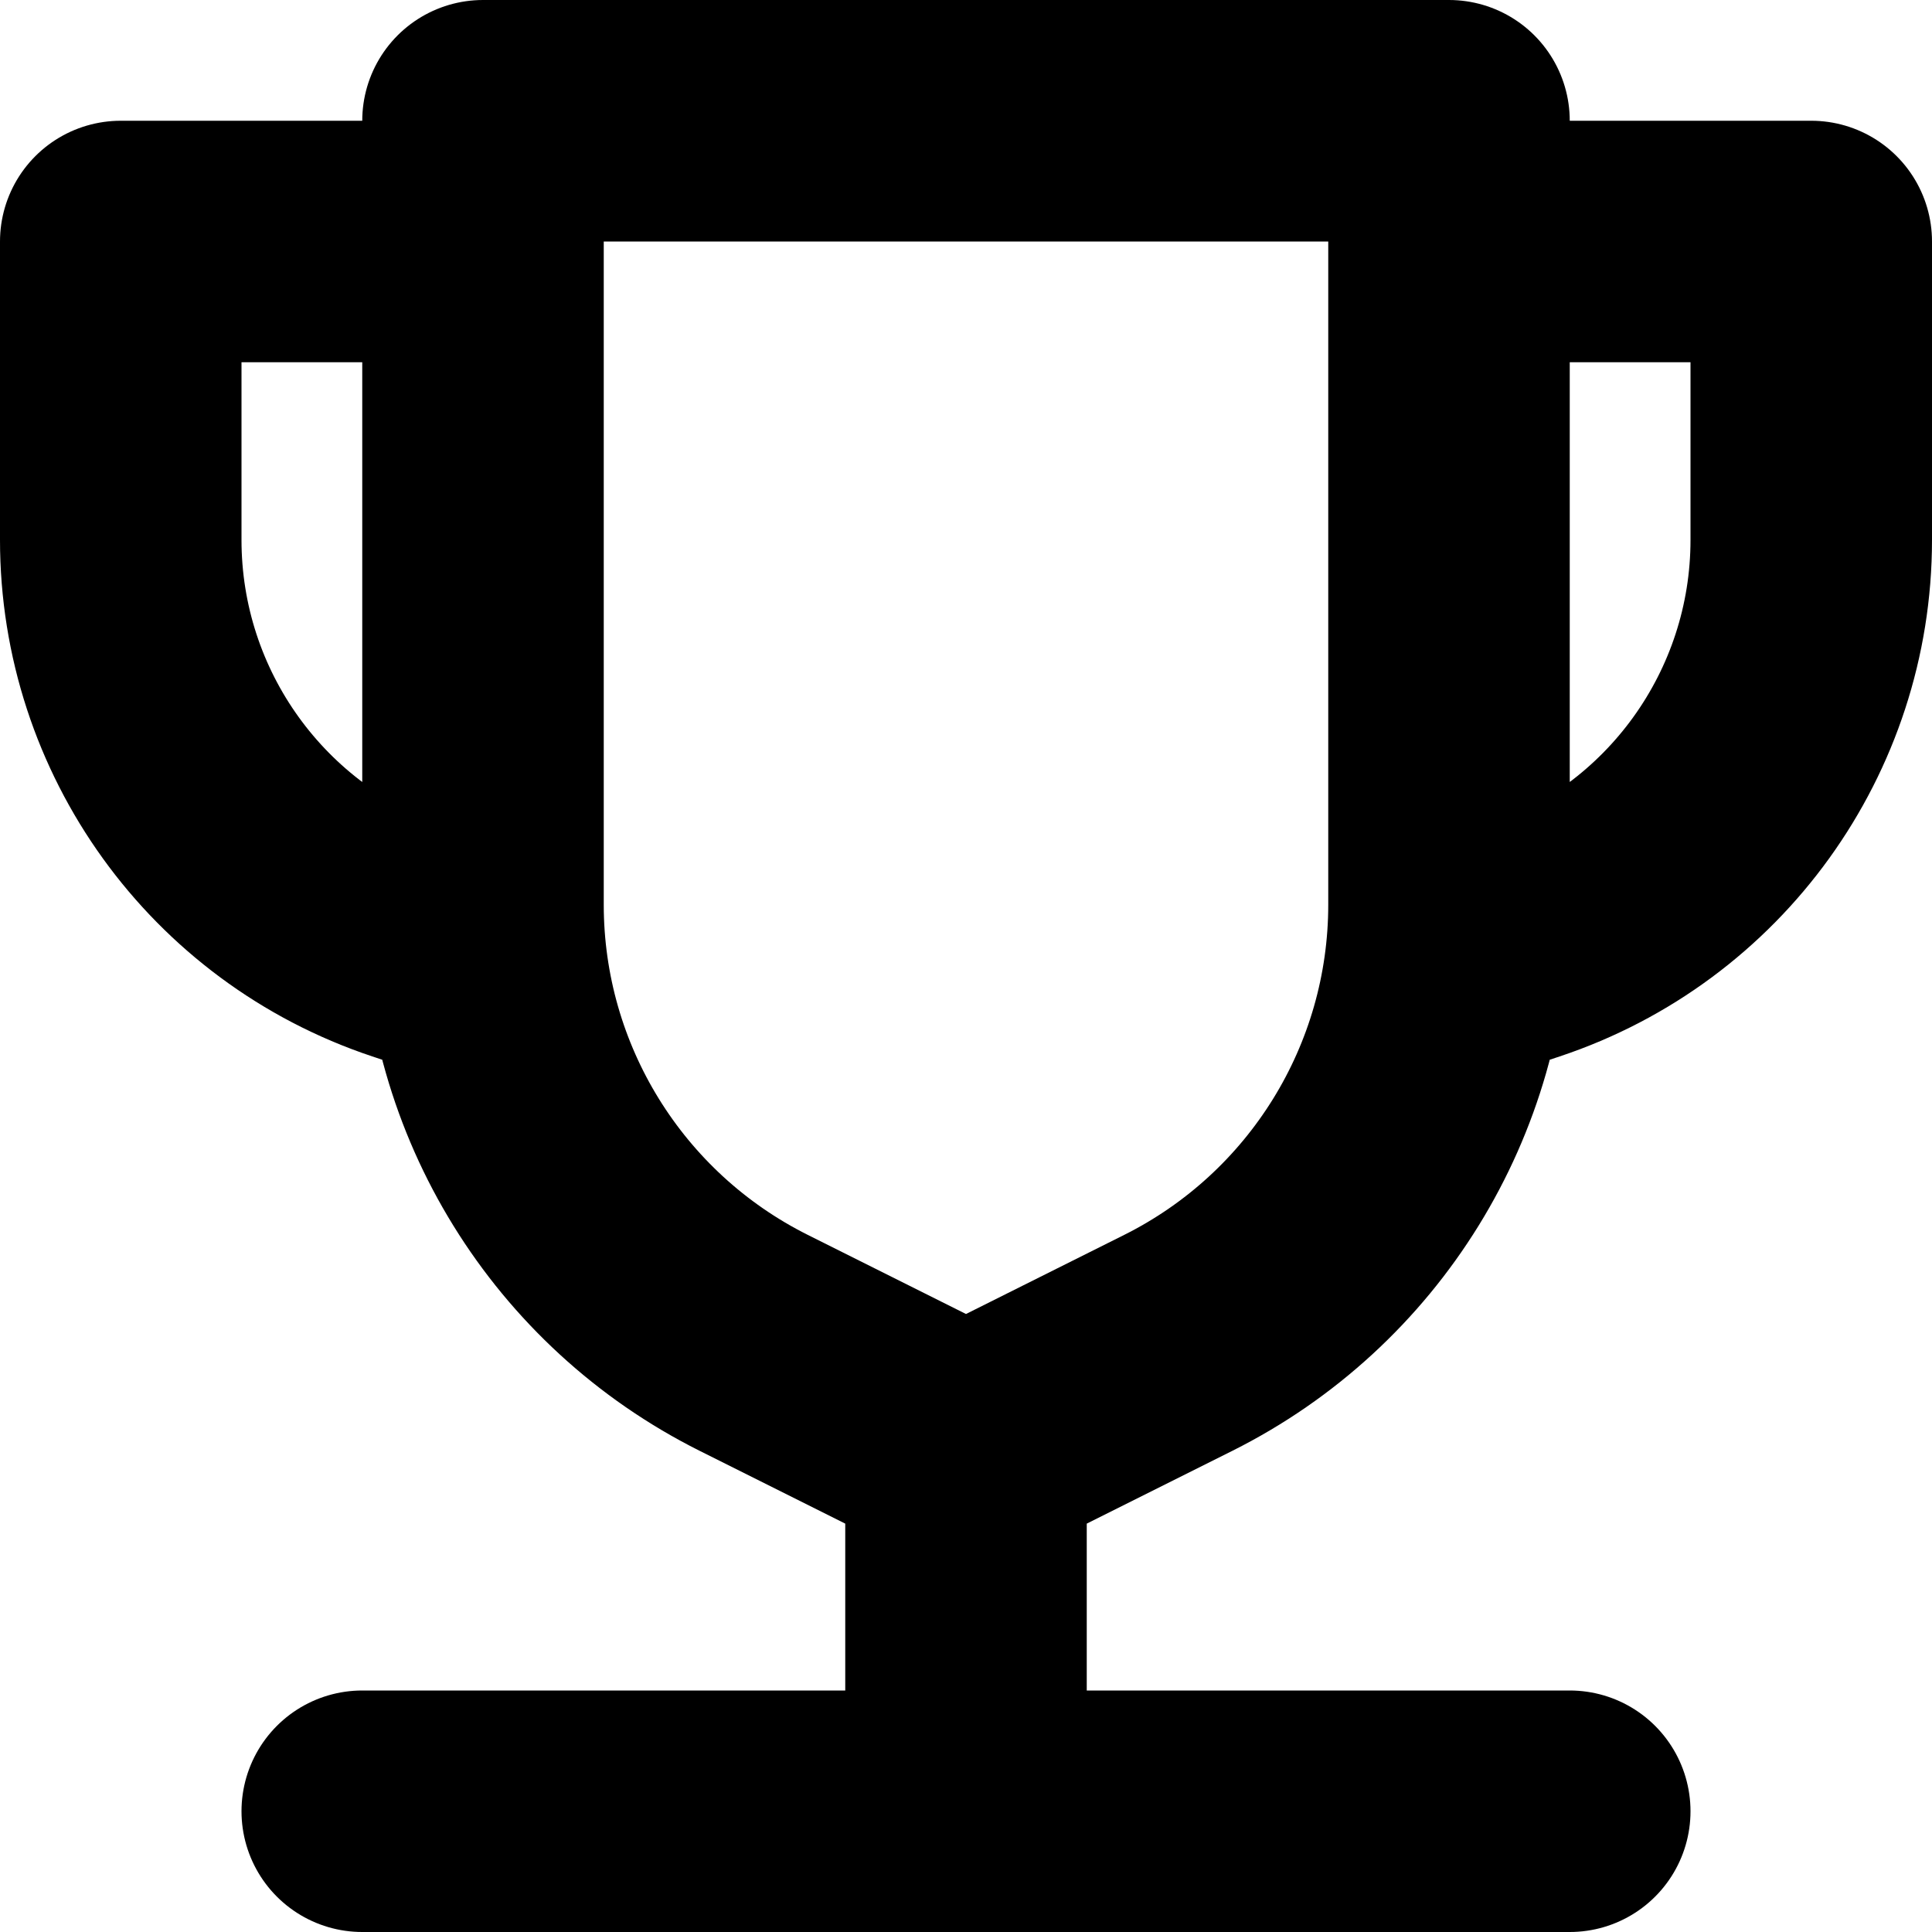
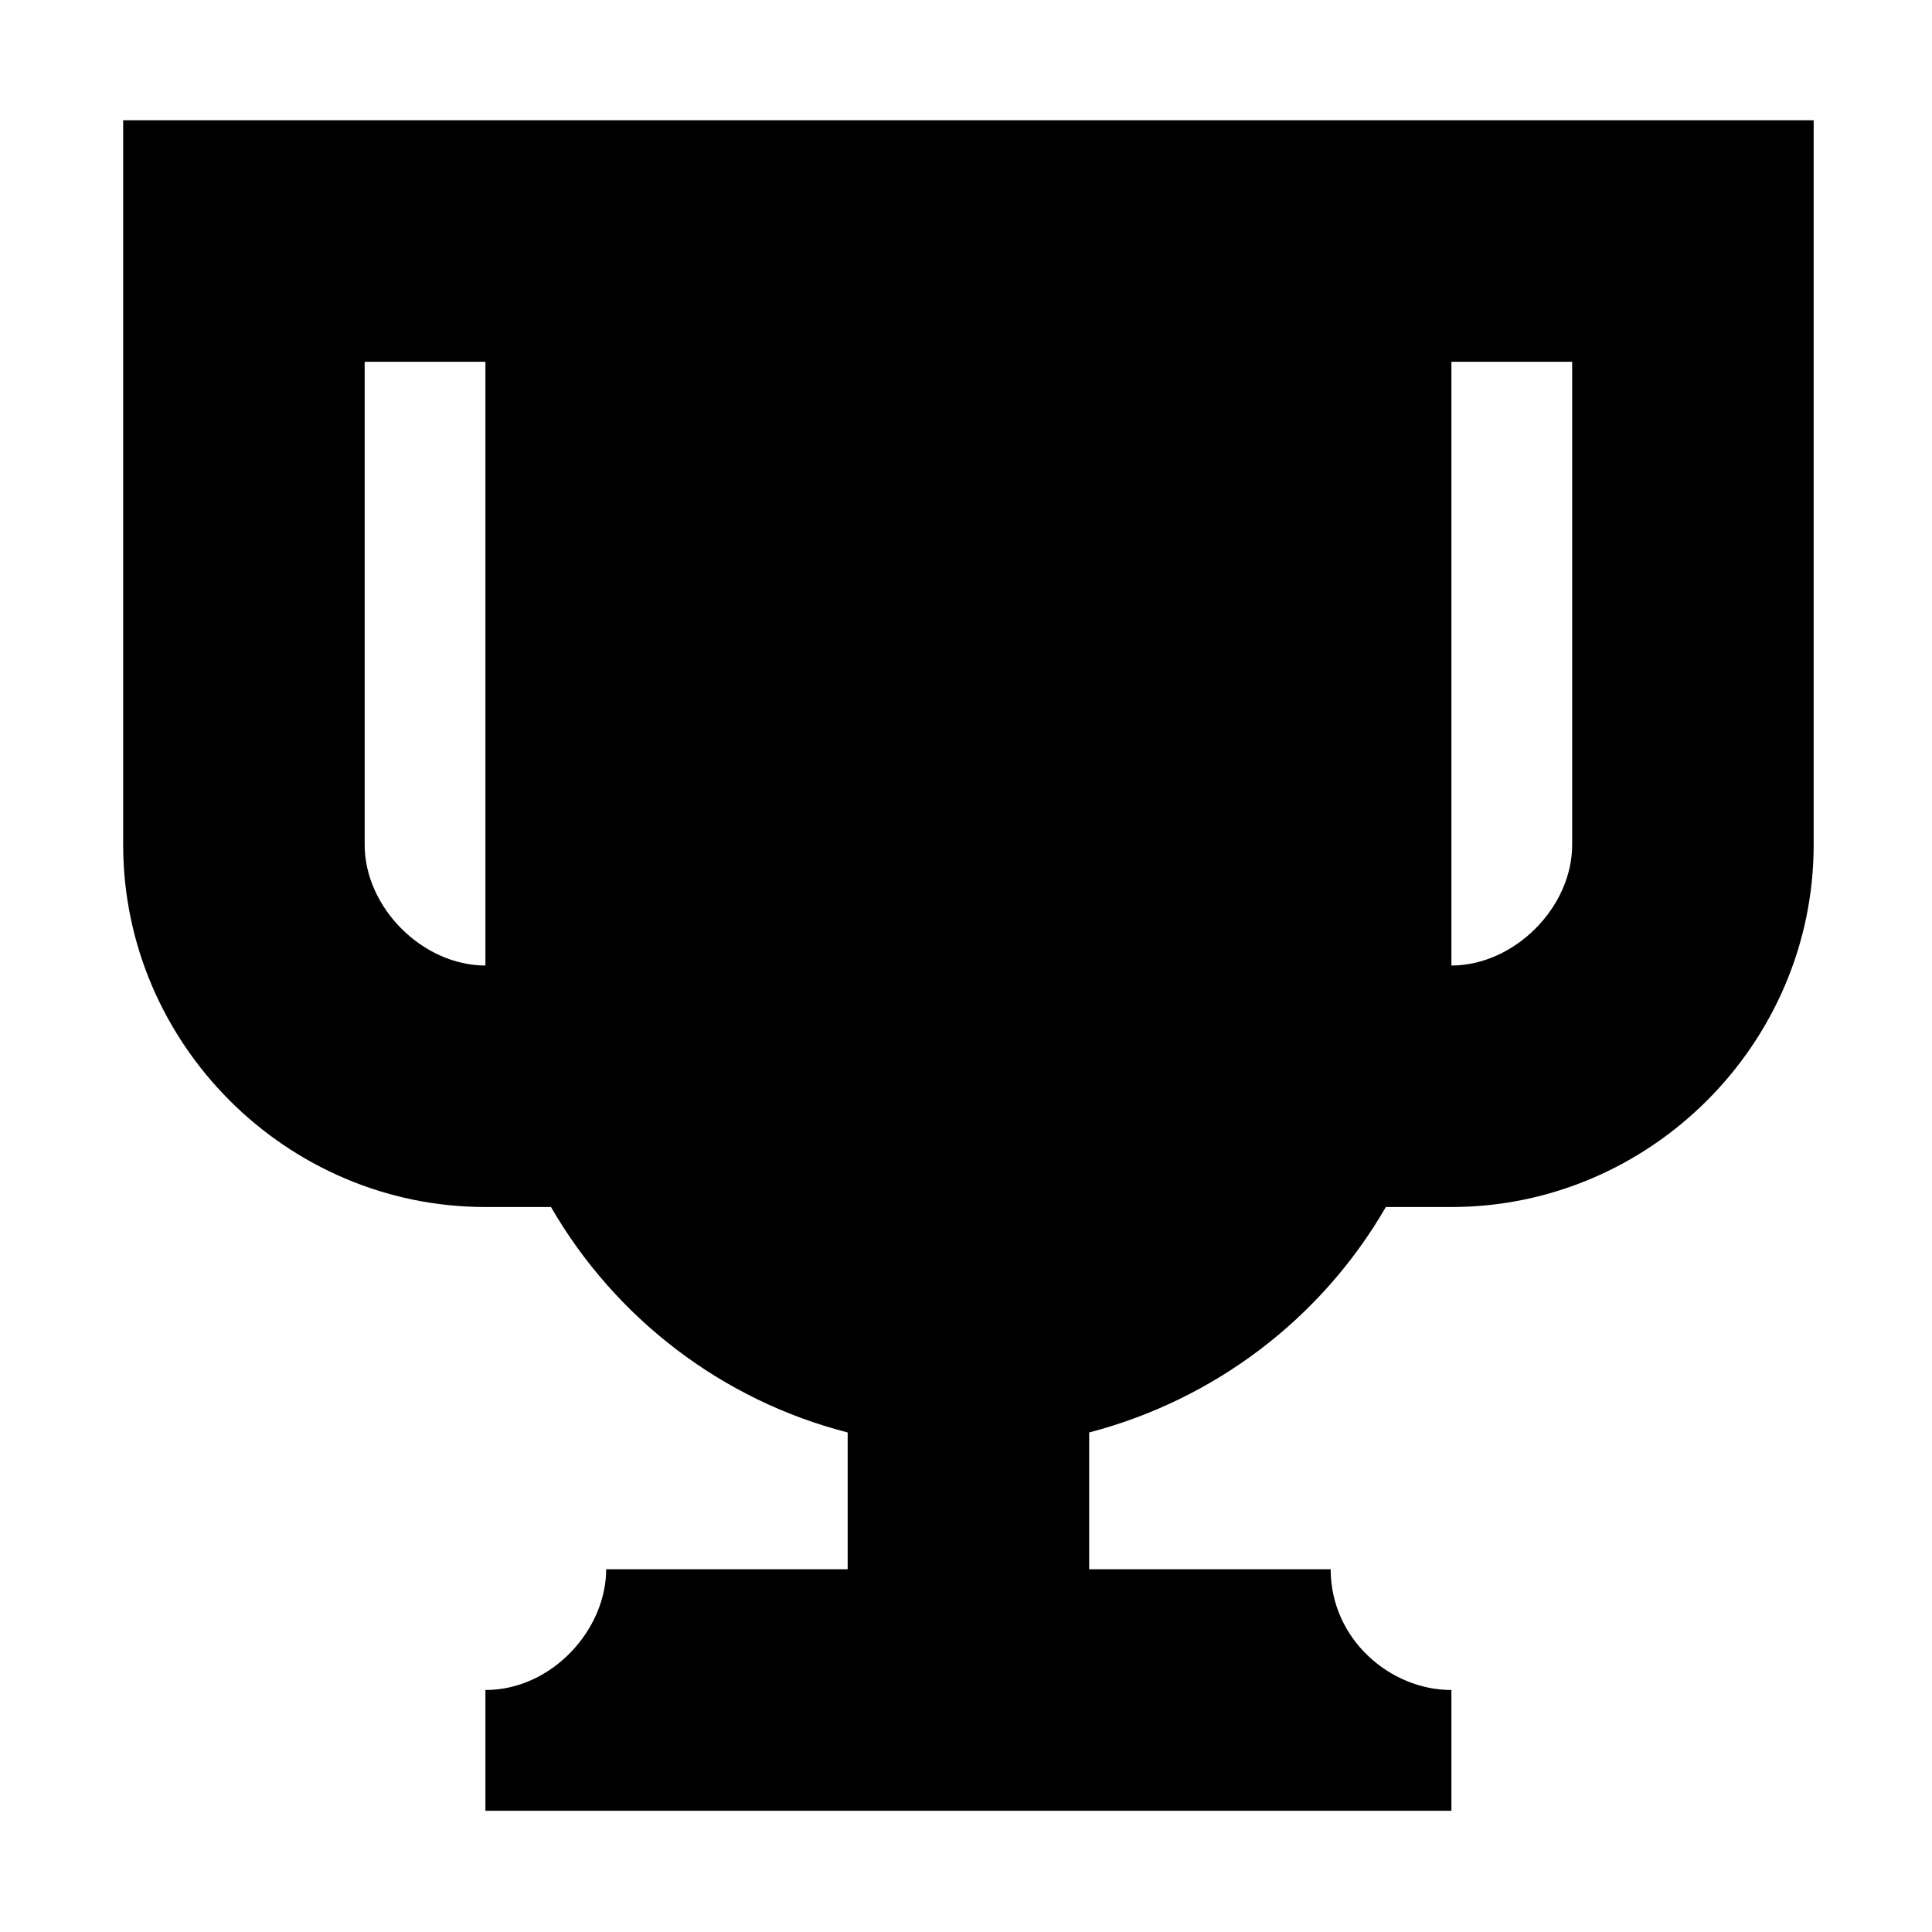
- <svg xmlns="http://www.w3.org/2000/svg" xmlns:ns1="https://www.gtk.org/grappa" ns1:version="1" ns1:state-names="outline empty" ns1:state="0" id="svg1" width="16" height="16">
-   <path id="trophy" class="transparent-fill foreground-stroke" fill="none" stroke="url(#gpa:foreground) rgb(0,0,0)" stroke-opacity="1" stroke-width="2" stroke-linecap="round" stroke-linejoin="round" stroke-miterlimit="4" paint-order="stroke fill markers" d="M 12 8 L 12.601 7.8 A 3.508 3.508 125.783 0 0 15 4.471 L 15 2 L 12 2 L 12 2 M 3 15 L 13 15 M 8 12 L 8 15 M 4 8 L 3.399 7.8 A 3.508 3.508 0 0 1 1 4.471 L 1 2 L 4 2 L 4 2 M 12 1 L 12 7.493 A 4.057 4.057 0 0 1 9.758 11.121 L 8 12 L 6.242 11.121 A 4.057 4.057 0 0 1 4 7.493 L 4 1 Z" ns1:stroke-minwidth="25%" ns1:stroke-maxwidth="150%" ns1:stroke="foreground" ns1:states="outline">
-   </path>
+ <svg xmlns="http://www.w3.org/2000/svg" height="16" viewBox="0 0 16 16" width="16">
+   <path d="m 1.02 0.996 v 6 c 0 1.648 1.352 3 3 3 h 0.543 c 0.535 0.926 1.422 1.602 2.457 1.867 v 1.133 h -2 c 0 0.5 -0.449 1 -1 1 v 1 h 8 v -1 c -0.508 0 -1 -0.422 -1 -1 h -2 v -1.133 c 1.035 -0.27 1.922 -0.941 2.457 -1.867 h 0.543 c 1.645 0 3 -1.352 3 -3 v -6 z m 2 2 h 1 v 5 c -0.52 0 -1 -0.48 -1 -1 z m 9 0 h 1 v 4 c 0 0.52 -0.48 1 -1 1 z m 0 0" fill="currentColor" />
</svg>
